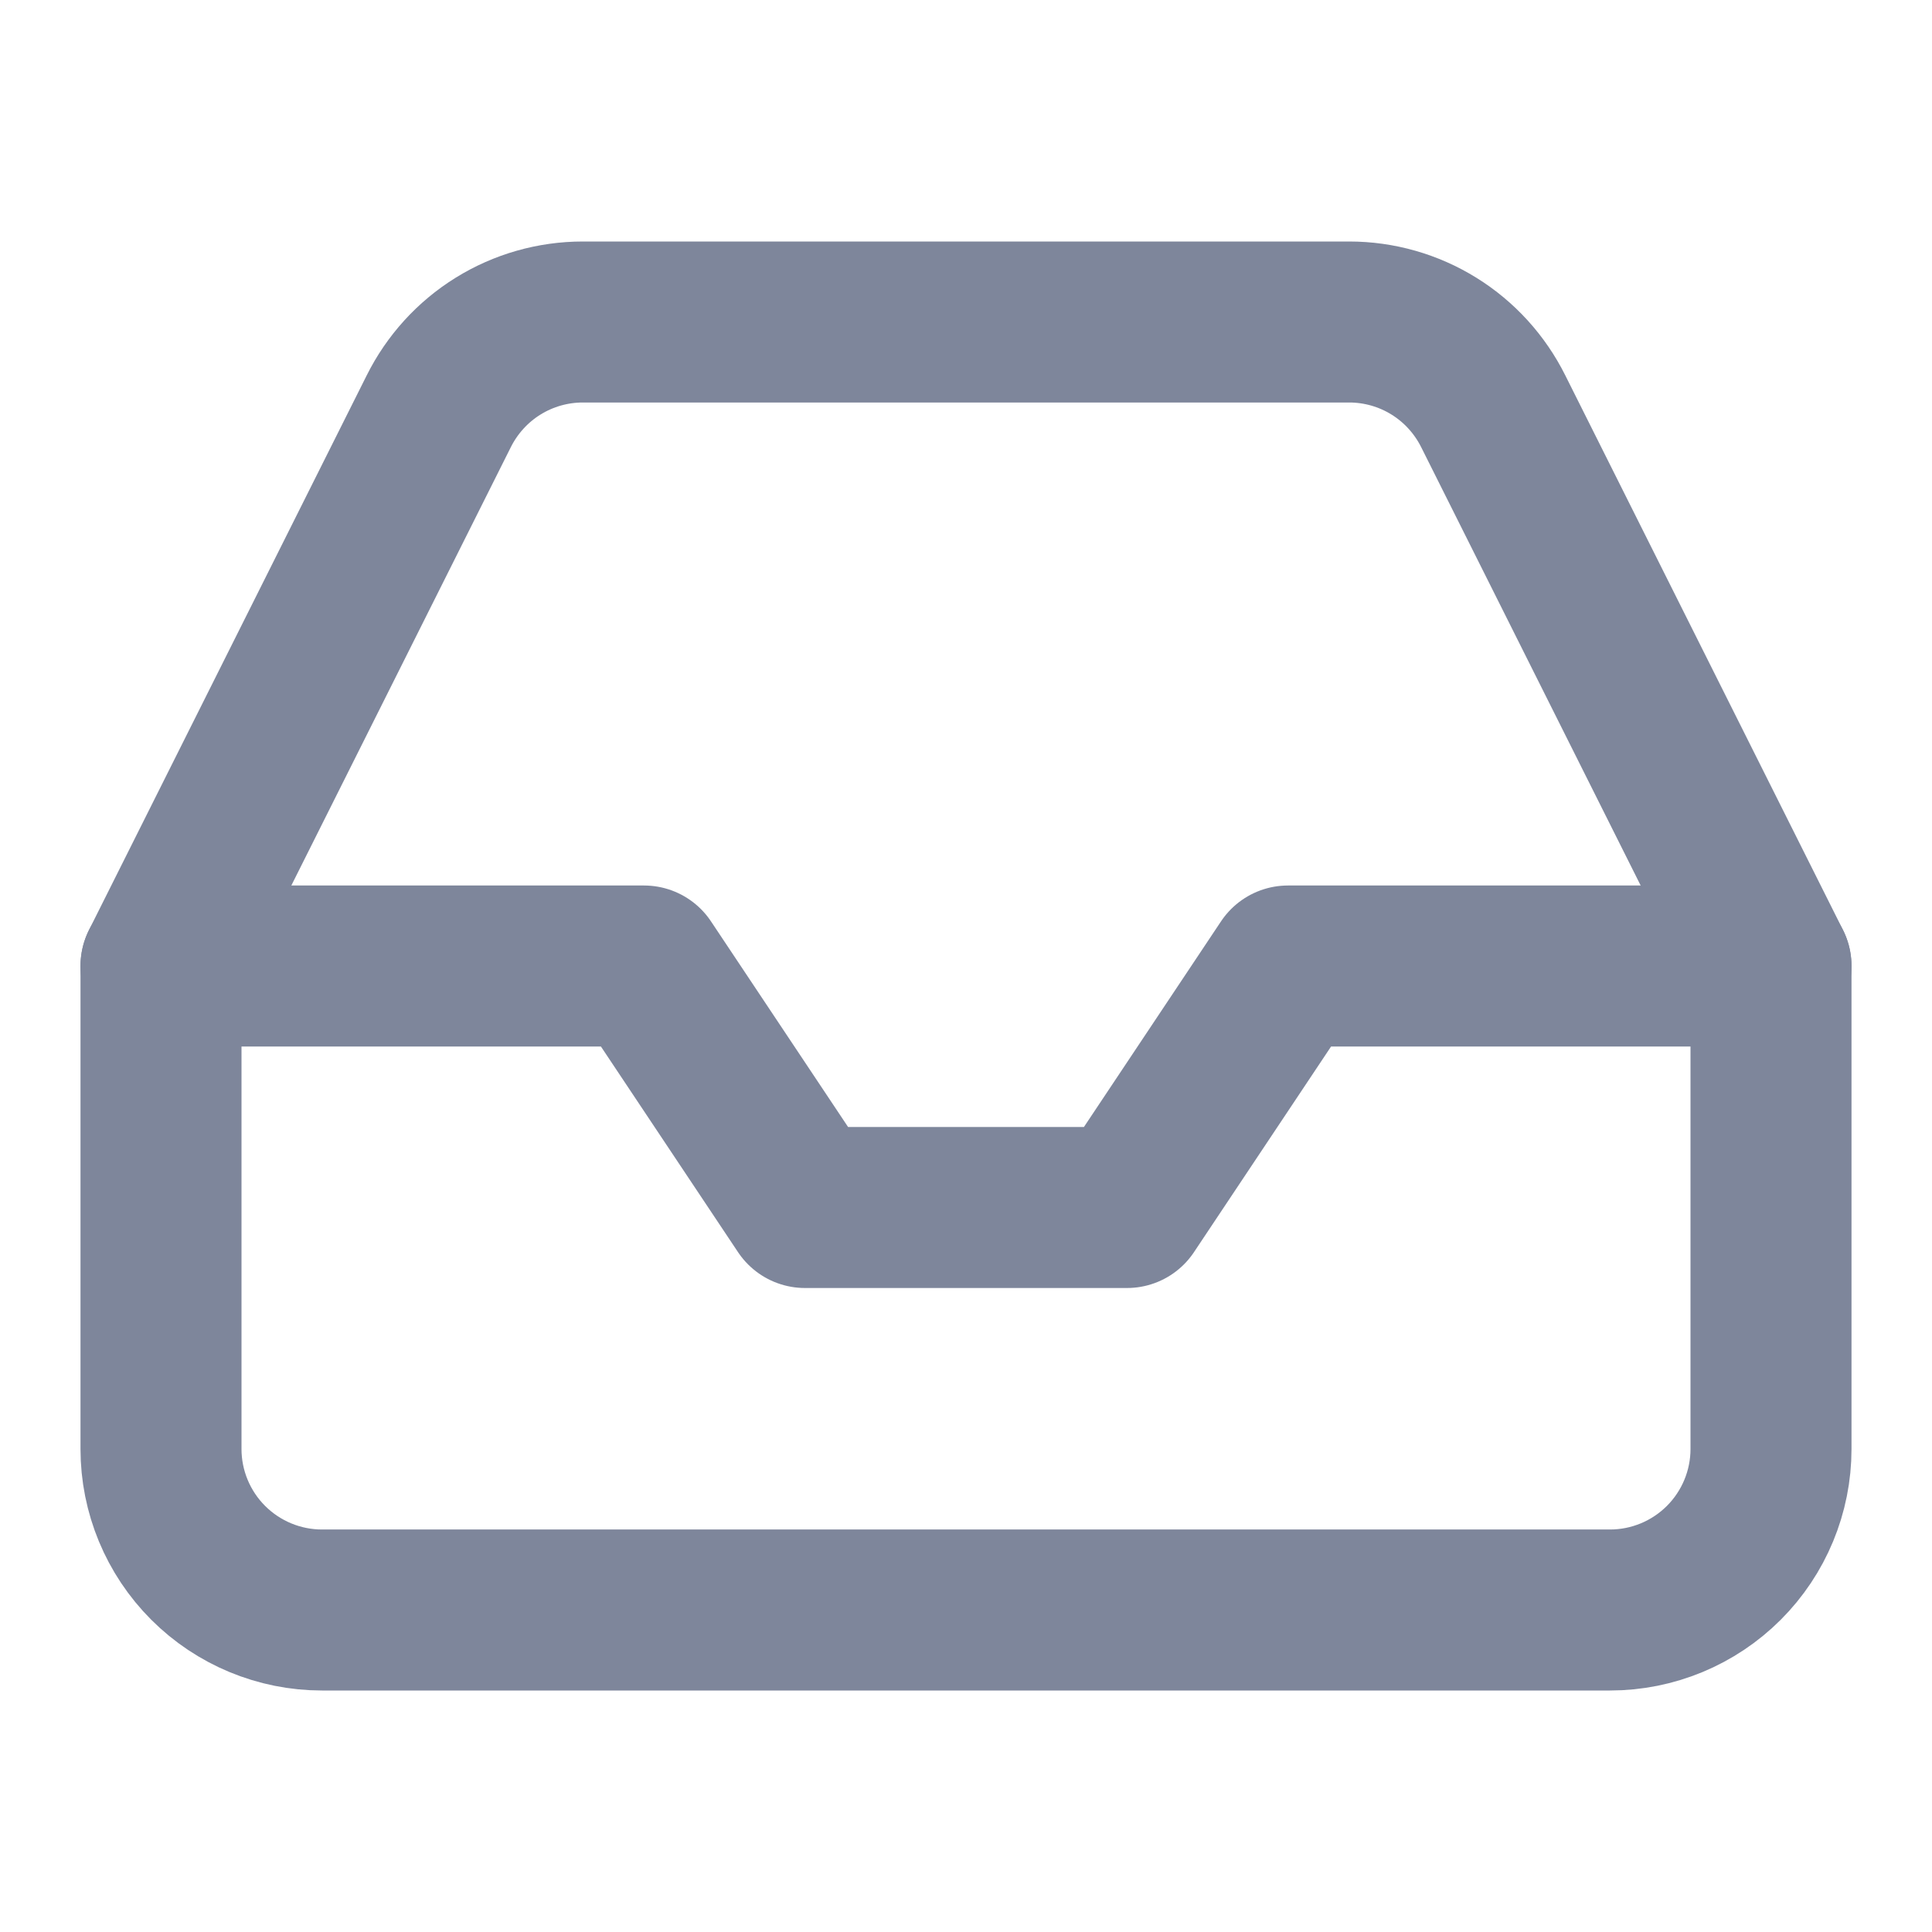
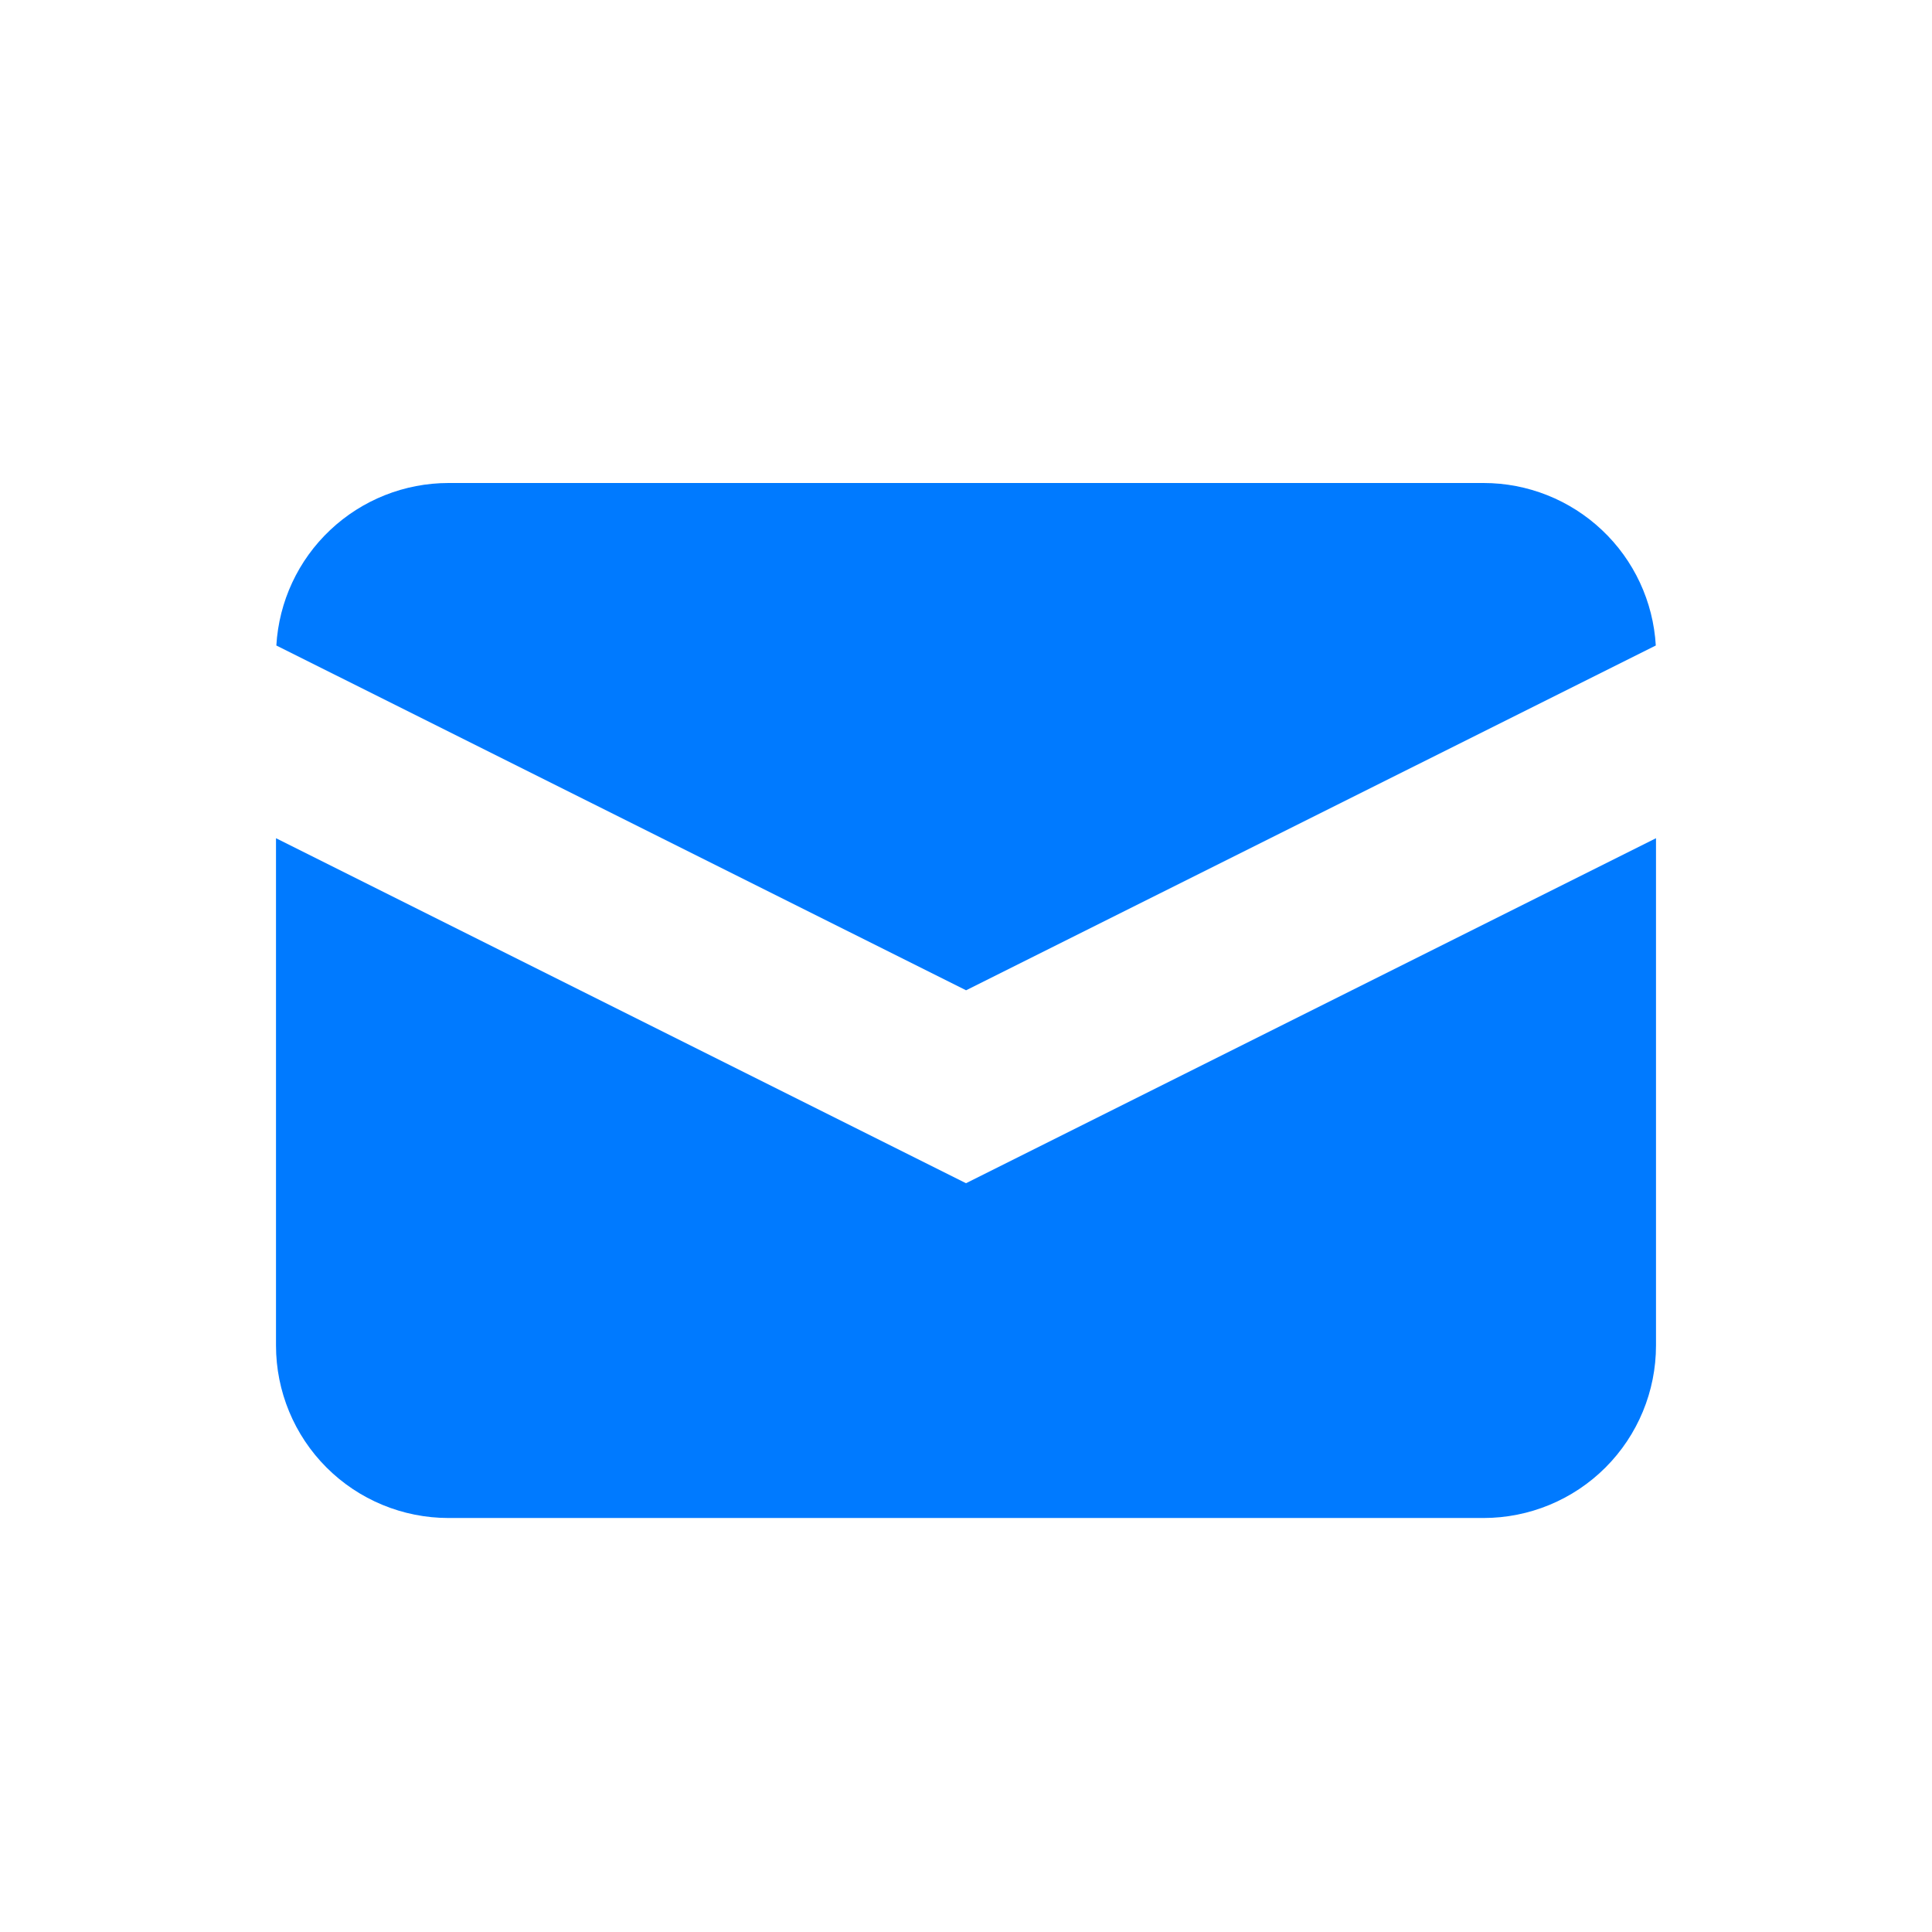
- <svg xmlns="http://www.w3.org/2000/svg" width="24" height="24" viewBox="0 0 24 24" fill="none">
-   <path d="M22 12H16L14 15H10L8 12H2" stroke="#7E869B" stroke-width="2" stroke-linecap="round" stroke-linejoin="round" />
-   <path d="M5.45 5.11L2 12V18C2 18.53 2.211 19.039 2.586 19.414C2.961 19.789 3.47 20 4 20H20C20.53 20 21.039 19.789 21.414 19.414C21.789 19.039 22 18.53 22 18V12L18.55 5.11C18.384 4.777 18.129 4.496 17.813 4.3C17.497 4.104 17.132 4 16.76 4H7.24C6.868 4 6.503 4.104 6.187 4.3C5.871 4.496 5.616 4.777 5.45 5.11V5.11Z" stroke="#7E869B" stroke-width="2" stroke-linecap="round" stroke-linejoin="round" />
+ <svg xmlns="http://www.w3.org/2000/svg" width="28" height="28" viewBox="0 0 28 28" fill="none">
+   <path fill-rule="evenodd" clip-rule="evenodd" d="M14.001 14.352L4.005 9.355C4.042 8.718 4.321 8.119 4.785 7.682C5.249 7.244 5.863 7 6.501 7H21.501C22.139 7 22.753 7.244 23.217 7.682C23.681 8.119 23.96 8.718 23.997 9.355L14.001 14.352ZM14 17.148L24 12.148V19.5C24 20.163 23.737 20.799 23.268 21.268C22.799 21.737 22.163 22 21.5 22H6.5C5.837 22 5.201 21.737 4.732 21.268C4.263 20.799 4 20.163 4 19.5V12.148L14 17.148Z" fill="#007AFF" />
</svg>
